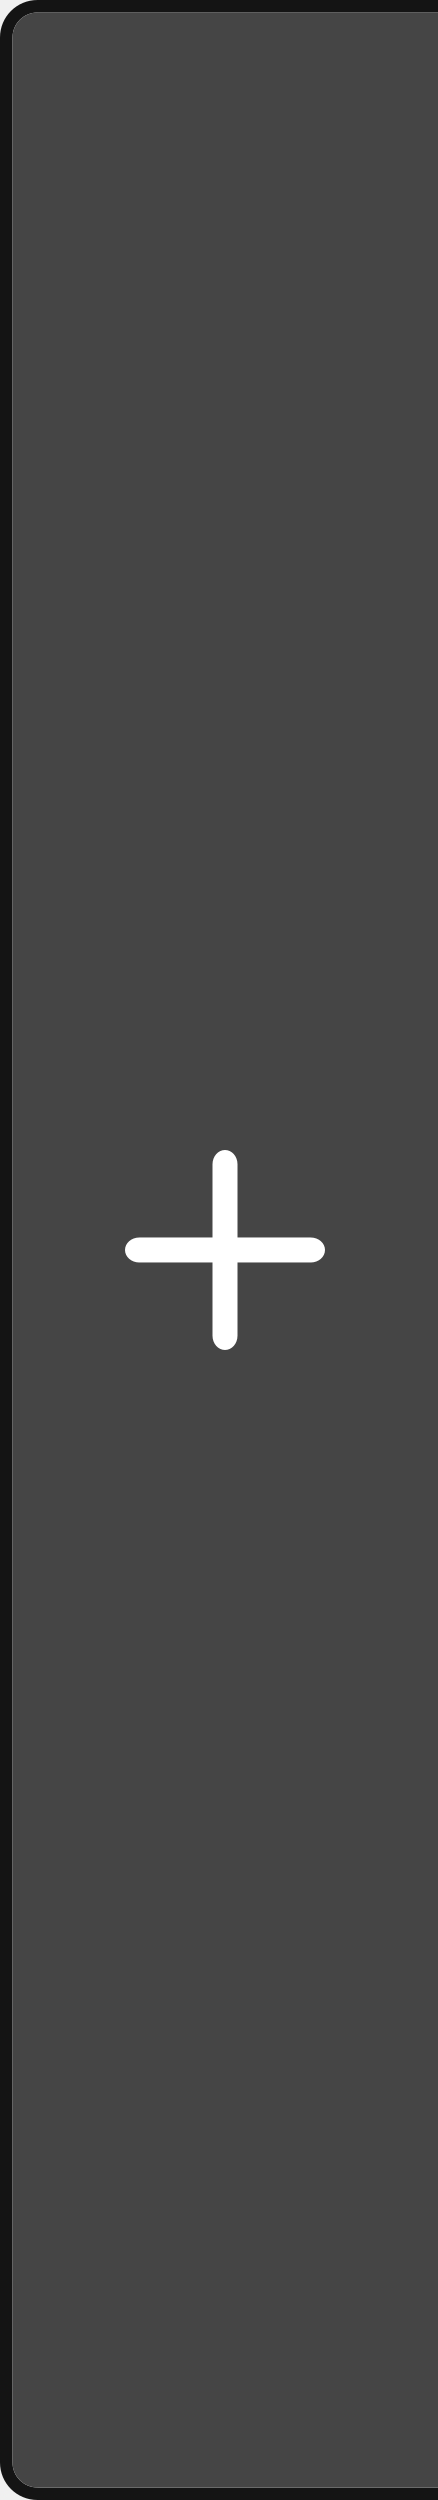
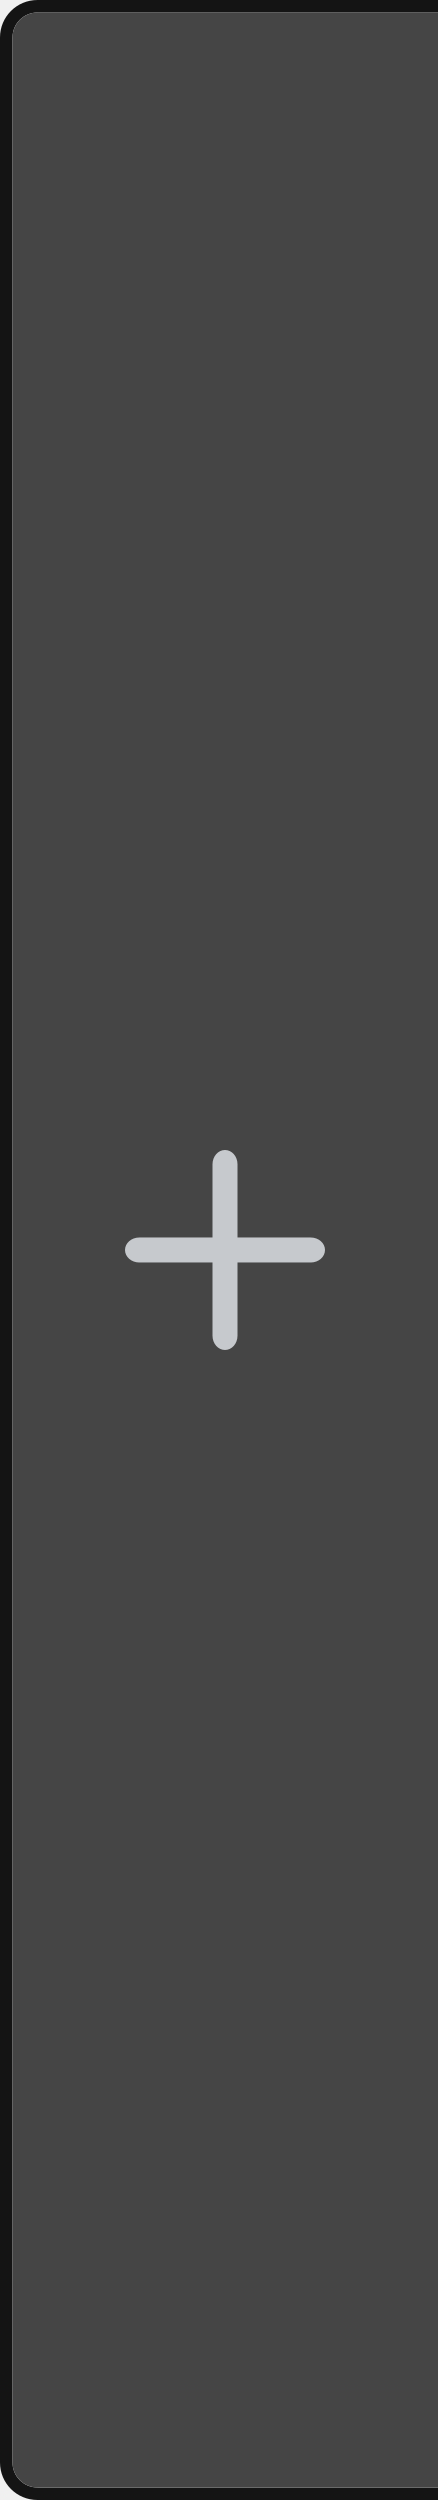
<svg xmlns="http://www.w3.org/2000/svg" xmlns:xlink="http://www.w3.org/1999/xlink" width="35" height="200" id="svg2" version="1.1">
  <defs id="defs4">
    <linearGradient id="selected_fg_color">
      <stop style="stop-color:#ffffff;stop-opacity:1;" offset="0" id="stop4147" />
    </linearGradient>
    <linearGradient id="selected_bg_color">
      <stop style="stop-color:#5294e2;stop-opacity:1;" offset="0" id="stop4144" />
    </linearGradient>
    <linearGradient xlink:href="#selected_fg_color" id="linearGradient4149" x1="18" y1="944.362" x2="18" y2="960.362" gradientUnits="userSpaceOnUse" />
  </defs>
  <g id="layer1" transform="translate(0,-852.3622)">
    <path style="opacity:1;fill:#141414;fill-opacity:1;stroke:none;stroke-width:0;stroke-linecap:butt;stroke-linejoin:miter;stroke-miterlimit:4;stroke-opacity:1;stroke-dasharray:none;stroke-dashoffset:0" d="M 3 0 C 1.338 0 0 1.338 0 3 L 0 197 C 0 198.662 1.338 200 3 200 L 36 200 C 37.662 200 39 198.662 39 197 L 39 3 C 39 1.338 37.662 0 36 0 L 3 0 z M 3 1 L 36 1 C 37.108 1 38 1.892 38 3 L 38 197 C 38 198.108 37.108 199 36 199 L 3 199 C 1.892 199 1 198.108 1 197 L 1 3 C 1 1.892 1.892 1 3 1 z " transform="translate(0,852.3622)" id="rect3810" />
    <g transform="translate(0,-0.9999969)" id="g3917-7" style="fill:#000000;fill-opacity:1;opacity:0.5" />
    <rect rx="2" style="opacity:1;fill:#454545;fill-opacity:1;stroke:#102b68;stroke-width:0;stroke-linecap:butt;stroke-linejoin:miter;stroke-miterlimit:4;stroke-dasharray:none;stroke-dashoffset:0;stroke-opacity:1" id="rect3812" width="37" height="198" x="1" y="853.362" ry="2" />
    <g id="g3917" style="fill:url(#linearGradient4149);fill-opacity:1">
-       <rect ry="1.143" y="944.362" x="17" height="16" width="2" id="rect3897" style="opacity:1;fill:#ffffff;fill-opacity:1;stroke:#c6c9cd;stroke-width:0;stroke-linecap:butt;stroke-linejoin:miter;stroke-miterlimit:4;stroke-opacity:1;stroke-dasharray:none;stroke-dashoffset:0" />
-       <rect transform="matrix(0,1,-1,0,0,0)" ry="1.143" y="-26" x="951.362" height="16" width="2" id="rect3897-6" style="opacity:1;fill:#ffffff;fill-opacity:1;stroke:#c6c9cd;stroke-width:0;stroke-linecap:butt;stroke-linejoin:miter;stroke-miterlimit:4;stroke-opacity:1;stroke-dasharray:none;stroke-dashoffset:0" />
+       <rect ry="1.143" y="944.362" x="17" height="16" width="2" id="rect3897" style="opacity:1;fill:#c6c9cd;fill-opacity:1;stroke:#c6c9cd;stroke-width:0;stroke-linecap:butt;stroke-linejoin:miter;stroke-miterlimit:4;stroke-opacity:1;stroke-dasharray:none;stroke-dashoffset:0" />
+       <rect transform="matrix(0,1,-1,0,0,0)" ry="1.143" y="-26" x="951.362" height="16" width="2" id="rect3897-6" style="opacity:1;fill:#c6c9cd;fill-opacity:1;stroke:#c6c9cd;stroke-width:0;stroke-linecap:butt;stroke-linejoin:miter;stroke-miterlimit:4;stroke-opacity:1;stroke-dasharray:none;stroke-dashoffset:0" />
    </g>
  </g>
</svg>
